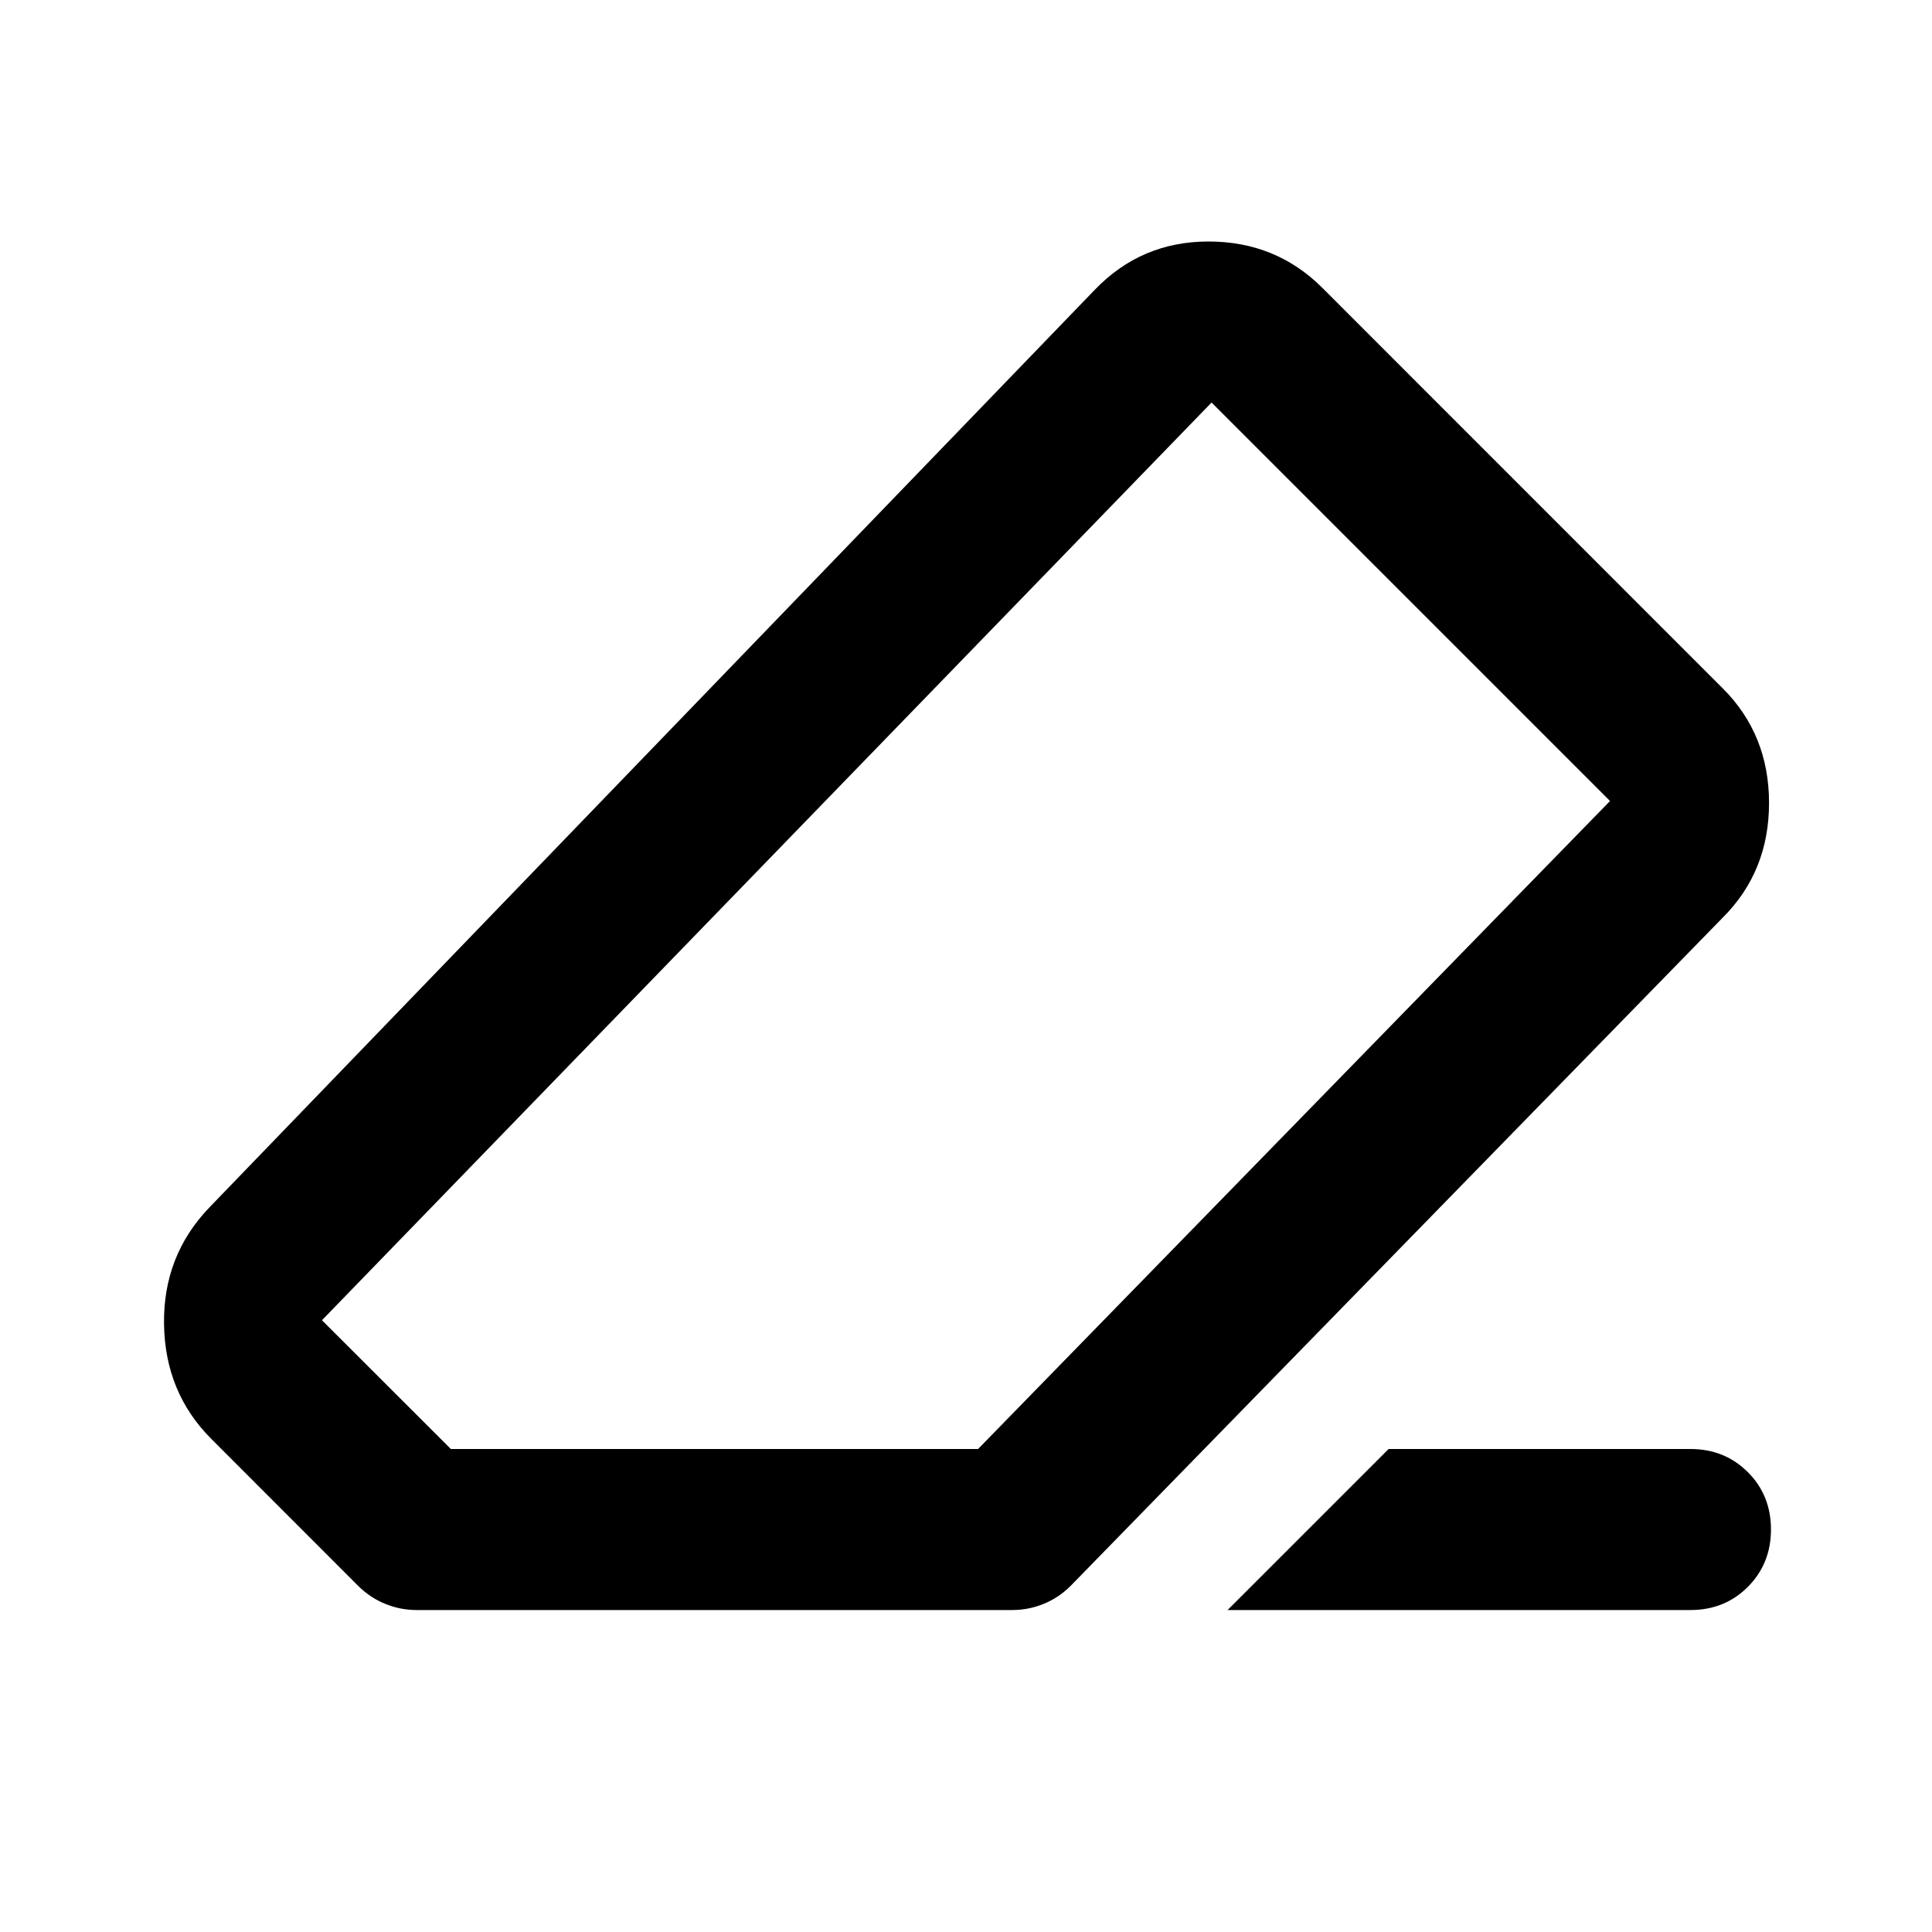
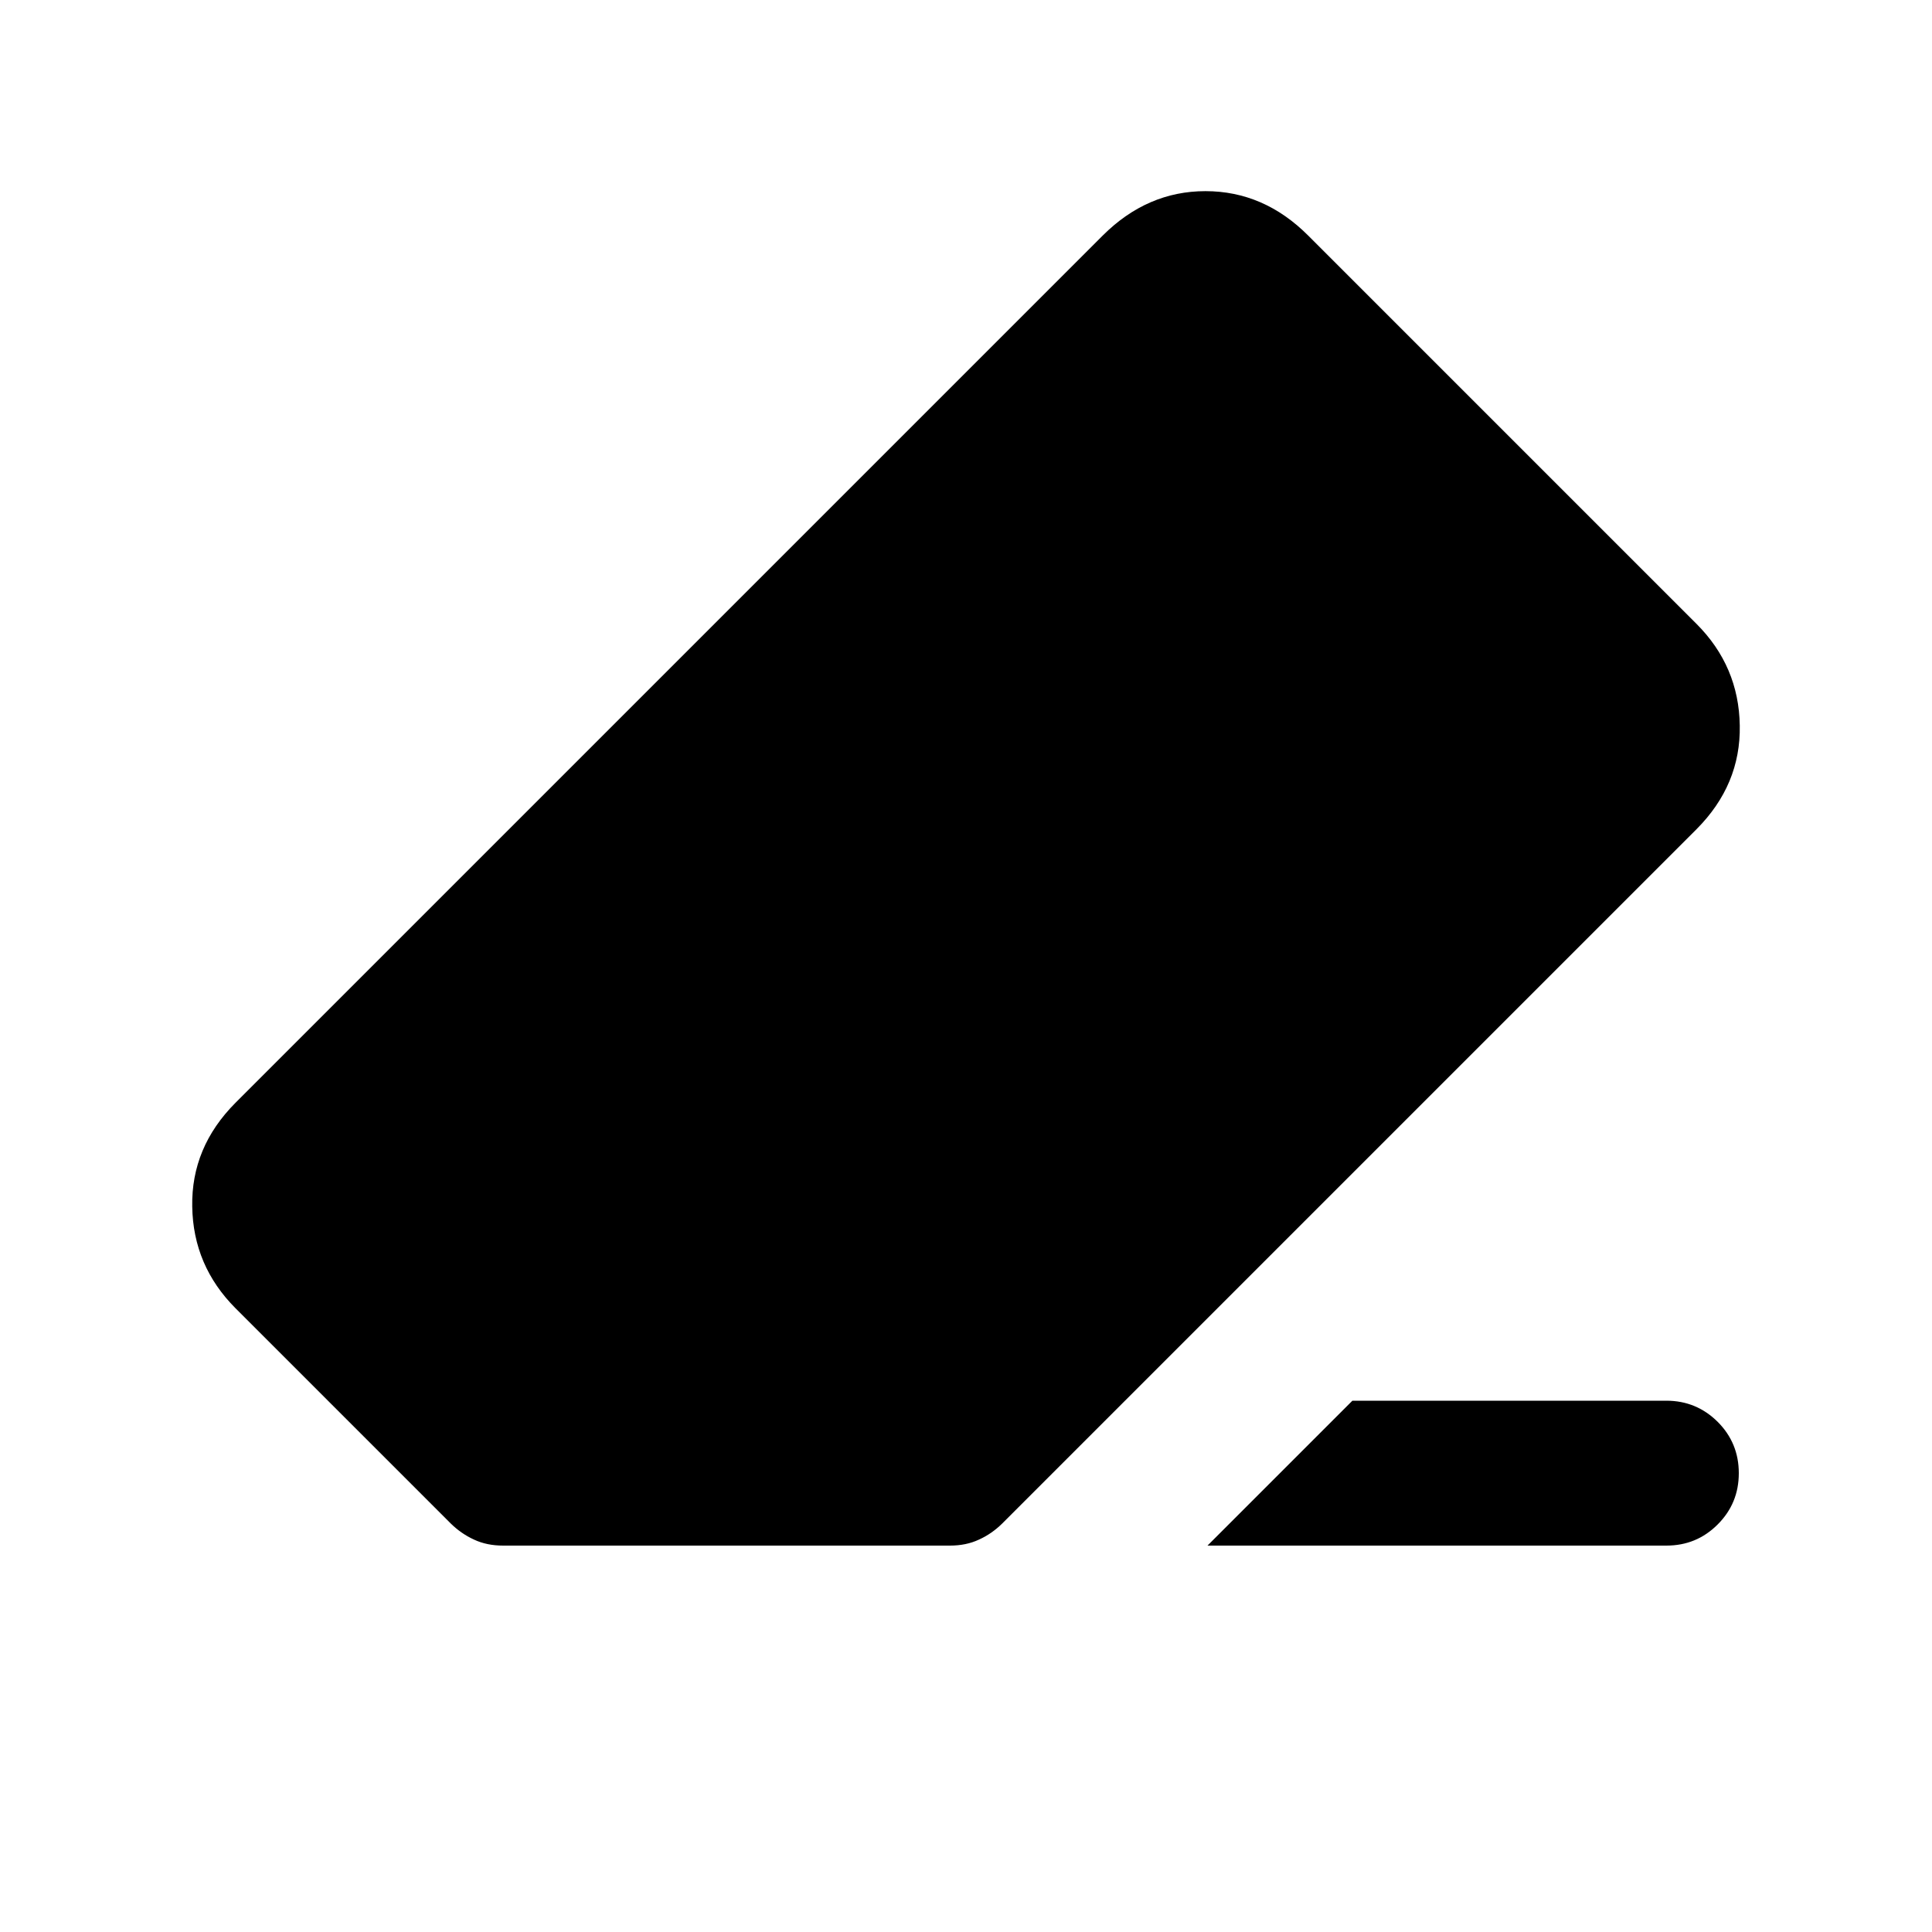
- <svg xmlns="http://www.w3.org/2000/svg" id="icon" width="20" height="20" viewBox="0 0 20 20" fill="currentColor">
-   <path d="M14.375 15H17.5C17.736 15 17.934 15.08 18.094 15.24C18.253 15.399 18.333 15.597 18.333 15.833C18.333 16.069 18.253 16.267 18.094 16.427C17.934 16.587 17.736 16.667 17.5 16.667H12.708L14.375 15ZM4.313 16.667C4.201 16.667 4.094 16.646 3.99 16.604C3.885 16.562 3.792 16.5 3.708 16.417L2.188 14.896C1.868 14.576 1.705 14.181 1.698 13.708C1.691 13.236 1.847 12.833 2.167 12.5L11.333 3C11.653 2.667 12.045 2.5 12.511 2.5C12.976 2.5 13.368 2.66 13.688 2.979L17.833 7.125C18.153 7.444 18.313 7.84 18.313 8.312C18.313 8.785 18.153 9.181 17.833 9.5L11.083 16.417C11 16.5 10.906 16.562 10.802 16.604C10.698 16.646 10.59 16.667 10.479 16.667H4.313ZM10.125 15L16.667 8.292L12.542 4.167L3.333 13.667L4.667 15H10.125Z" />
+ <svg xmlns="http://www.w3.org/2000/svg" id="icon" width="16" height="16" viewBox="0 0 16 16" fill="none">
+   <path id="Vector" d="M11.2 11.6H13.8C13.967 11.6 14.108 11.659 14.225 11.775C14.342 11.892 14.4 12.034 14.4 12.2C14.4 12.367 14.342 12.508 14.225 12.625C14.108 12.742 13.967 12.8 13.8 12.8H10L11.2 11.6ZM4.167 12.8C4.078 12.8 3.997 12.784 3.925 12.75C3.853 12.717 3.789 12.672 3.733 12.617L1.95 10.834C1.717 10.6 1.597 10.32 1.592 9.992C1.586 9.664 1.706 9.378 1.95 9.133L9.133 1.95C9.378 1.706 9.661 1.583 9.983 1.583C10.306 1.583 10.589 1.706 10.833 1.95L14.05 5.167C14.283 5.4 14.403 5.681 14.408 6.008C14.414 6.336 14.294 6.622 14.05 6.867L8.3 12.617C8.244 12.672 8.181 12.717 8.108 12.75C8.036 12.784 7.955 12.8 7.867 12.8H4.167Z" fill="currentColor" />
</svg>
